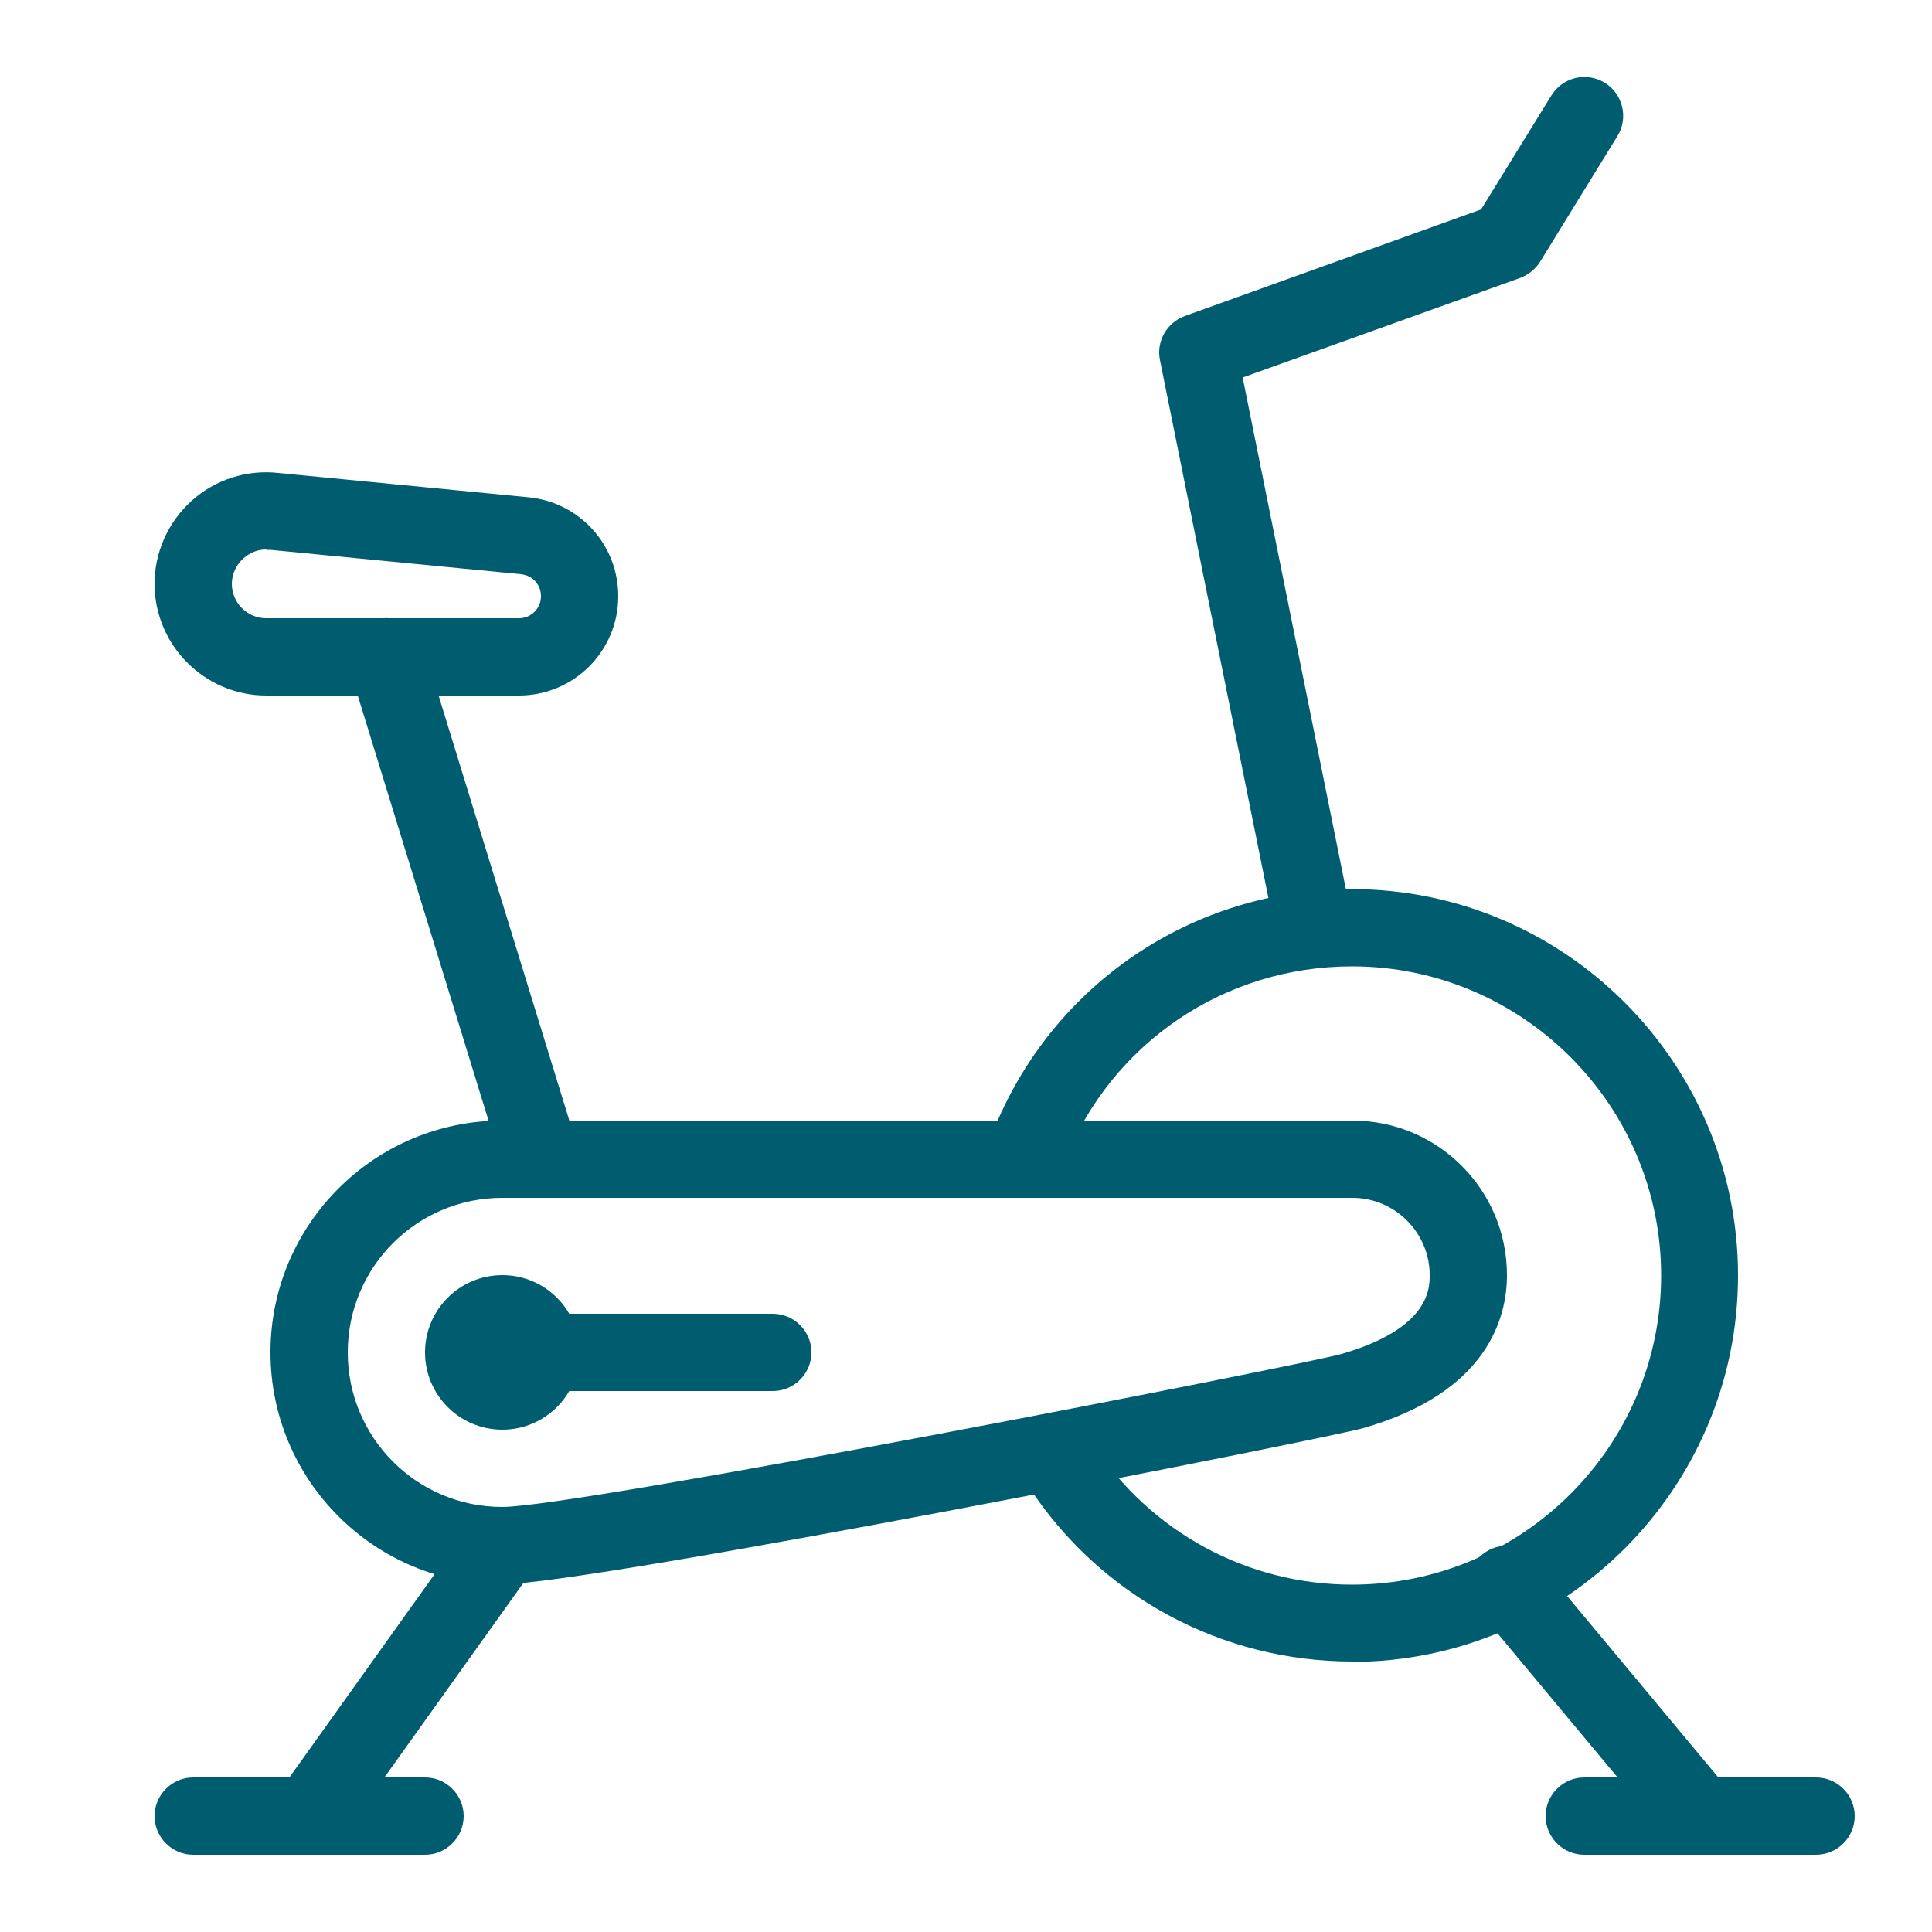
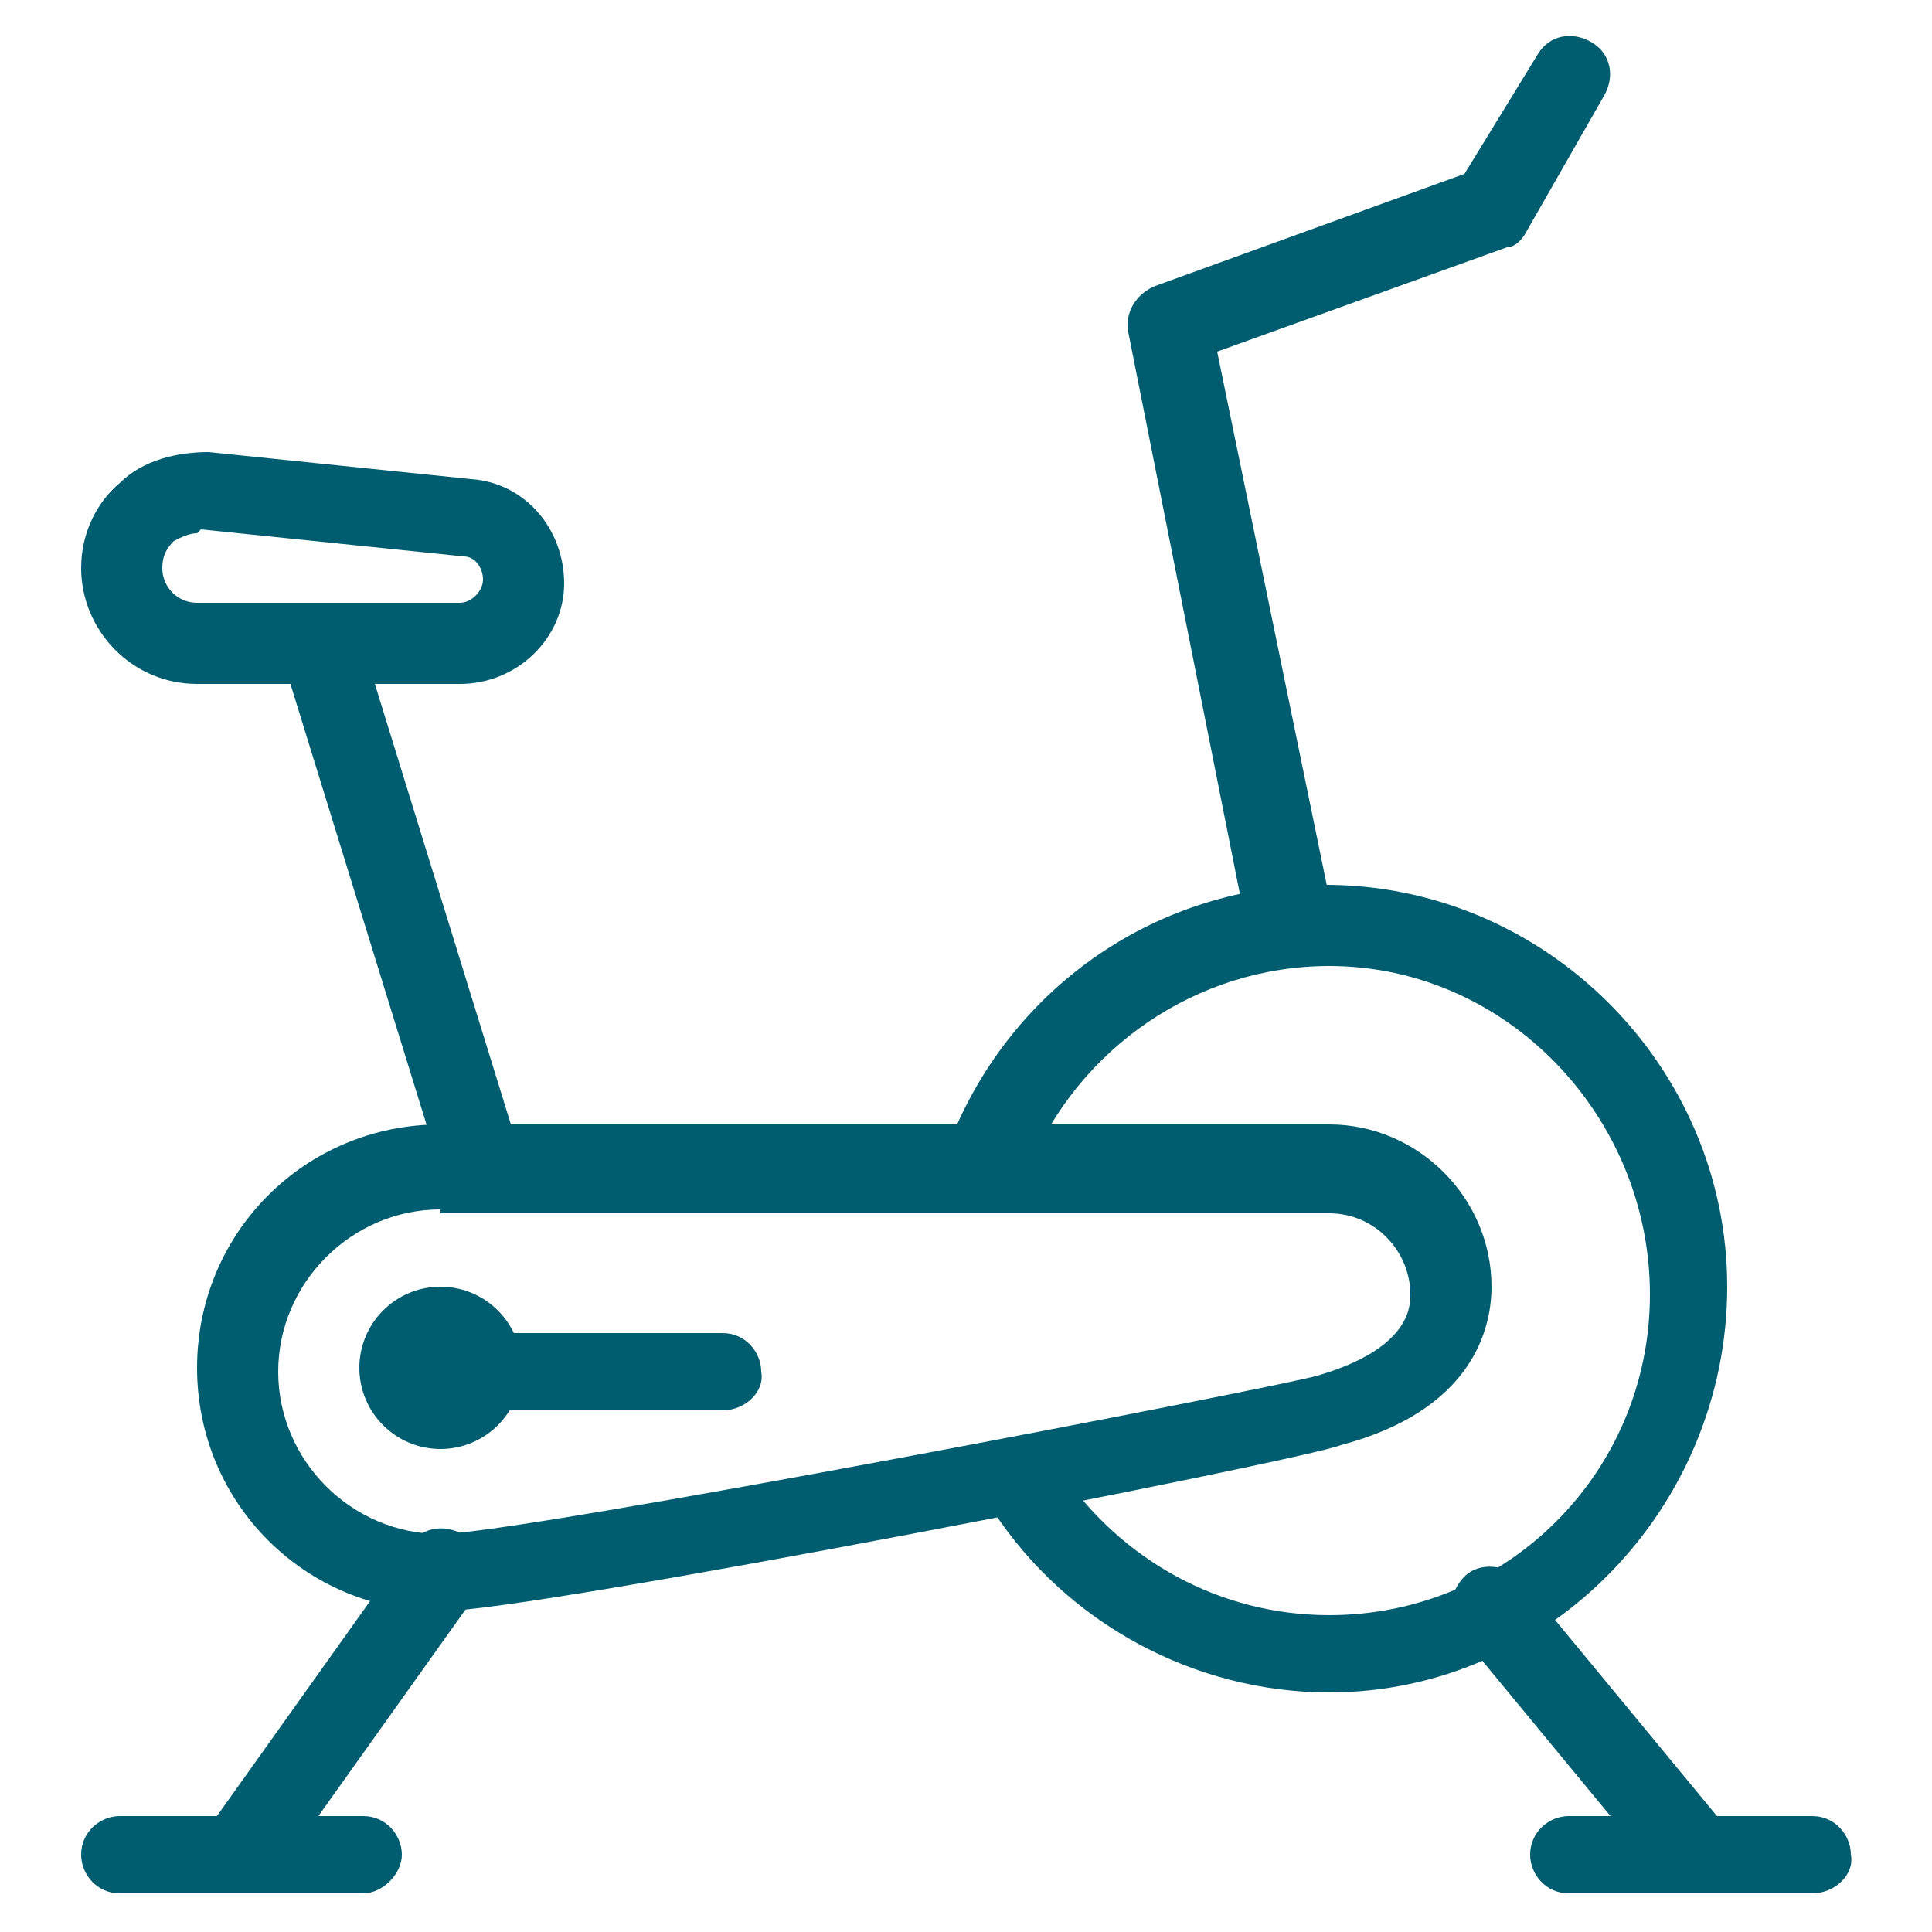
<svg xmlns="http://www.w3.org/2000/svg" viewBox="0 0 50 50">
-   <defs>
-     <style>
-       .cls-1 {
-         fill: #005d70;
-         stroke-width: 0px;
-       }
-     </style>
-   </defs>
-   <circle class="cls-1" cx="13" cy="35" r="2" />
-   <path class="cls-1" d="M35,43c-3.39,0-6.52-1.69-8.38-4.53-.3-.46-.17-1.08.29-1.38.46-.3,1.08-.17,1.38.29,1.49,2.27,3.99,3.63,6.7,3.63,4.41,0,8-3.59,8-8s-3.59-8-8-8c-3.3,0-6.22,1.98-7.44,5.04-.2.51-.79.77-1.3.56-.51-.2-.76-.79-.56-1.3,1.52-3.83,5.17-6.3,9.29-6.3,5.51,0,10,4.49,10,10s-4.49,10-10,10Z" />
-   <path class="cls-1" d="M14,31c-.43,0-.82-.28-.96-.71l-4-13c-.16-.53.13-1.09.66-1.25.52-.16,1.09.13,1.25.66l4,13c.16.53-.13,1.09-.66,1.25-.1.03-.2.04-.29.04Z" />
-   <path class="cls-1" d="M8,48c-.2,0-.4-.06-.58-.19-.45-.32-.55-.95-.23-1.39l5-7c.32-.45.95-.55,1.4-.23.45.32.55.95.23,1.39l-5,7c-.2.27-.5.42-.81.42Z" />
-   <path class="cls-1" d="M44,48c-.29,0-.57-.12-.77-.36l-5-6c-.35-.42-.3-1.06.13-1.41.43-.35,1.06-.29,1.41.13l5,6c.35.42.3,1.06-.13,1.41-.19.16-.41.23-.64.23Z" />
-   <path class="cls-1" d="M34,25c-.47,0-.88-.33-.98-.8l-3-14.88c-.1-.49.18-.97.64-1.14l7.67-2.76,1.82-2.95c.29-.47.9-.62,1.38-.33.47.29.62.91.33,1.38l-2,3.25c-.12.19-.3.34-.51.42l-7.19,2.58,2.83,14.03c.11.54-.24,1.07-.78,1.18-.07.01-.13.02-.2.02Z" />
-   <path class="cls-1" d="M13.43,18h-6.54c-1.59,0-2.89-1.3-2.89-2.89,0-.82.35-1.6.96-2.15.61-.55,1.43-.81,2.24-.72l6.48.63c1.32.13,2.32,1.23,2.32,2.56,0,1.42-1.15,2.57-2.57,2.57ZM6.89,14.22c-.22,0-.42.08-.59.23-.19.17-.3.41-.3.66,0,.49.4.89.89.89h6.54c.32,0,.57-.26.57-.57,0-.3-.22-.54-.52-.57l-6.48-.63s0,0-.01,0c-.03,0-.07,0-.1,0Z" />
-   <path class="cls-1" d="M20,36h-6c-.55,0-1-.45-1-1s.45-1,1-1h6c.55,0,1,.45,1,1s-.45,1-1,1Z" />
-   <path class="cls-1" d="M11,48h-6c-.55,0-1-.45-1-1s.45-1,1-1h6c.55,0,1,.45,1,1s-.45,1-1,1Z" />
-   <path class="cls-1" d="M47,48h-6c-.55,0-1-.45-1-1s.45-1,1-1h6c.55,0,1,.45,1,1s-.45,1-1,1Z" />
-   <path class="cls-1" d="M13,41c-3.31,0-6-2.69-6-6s2.69-6,6-6h22c2.21,0,4,1.79,4,4,0,1.08-.48,3.03-3.72,3.96-.9.26-19.97,4.04-22.28,4.04ZM13,31c-2.21,0-4,1.79-4,4s1.79,4,4,4c1.95,0,20.79-3.69,21.72-3.96,2.28-.66,2.28-1.7,2.28-2.04,0-1.1-.9-2-2-2H13Z" />
+   <style type="text/css">
+ 	.st0{fill:#005D70;}
+ </style>
+   <g>
+     <circle class="st0" cx="11.4" cy="35.4" r="2.1" />
+     <path class="st0" d="M34.4,43.8c-3.5,0-6.8-1.8-8.7-4.7c-0.3-0.5-0.2-1.1,0.3-1.4s1.1-0.2,1.4,0.3c1.6,2.4,4.2,3.8,7,3.8   c4.6,0,8.3-3.7,8.3-8.3S39,25,34.4,25c-3.4,0-6.5,2.1-7.8,5.3c-0.2,0.5-0.8,0.8-1.4,0.6c-0.5-0.2-0.8-0.8-0.6-1.4   c1.6-4,5.4-6.6,9.7-6.6c5.7,0,10.4,4.7,10.4,10.4S40.1,43.8,34.4,43.8L34.4,43.8z" />
+     <path class="st0" d="M12.5,31.3c-0.4,0-0.9-0.3-1-0.7L7.3,17c-0.2-0.6,0.1-1.1,0.7-1.3c0.5-0.2,1.1,0.1,1.3,0.7l4.2,13.6   c0.2,0.6-0.1,1.1-0.7,1.3C12.7,31.2,12.6,31.3,12.5,31.3L12.5,31.3z" />
+     <path class="st0" d="M6.2,49c-0.2,0-0.4-0.1-0.6-0.2c-0.5-0.3-0.6-1-0.2-1.5l5.2-7.3c0.3-0.5,1-0.6,1.5-0.2c0.5,0.3,0.6,1,0.2,1.5   l-5.2,7.3C6.9,48.8,6.6,49,6.2,49L6.2,49z" />
+     <path class="st0" d="M43.8,49c-0.3,0-0.6-0.1-0.8-0.4l-5.2-6.3c-0.4-0.4-0.3-1.1,0.1-1.5c0.4-0.4,1.1-0.3,1.5,0.1l5.2,6.3   c0.4,0.4,0.3,1.1-0.1,1.5C44.2,48.9,44,49,43.8,49z" />
+     <path class="st0" d="M33.3,25c-0.5,0-0.9-0.3-1-0.8L29.2,8.6c-0.1-0.5,0.2-1,0.7-1.2l8-2.9l1.9-3.1c0.3-0.5,0.9-0.6,1.4-0.3   c0.5,0.3,0.6,0.9,0.3,1.4L39.5,6c-0.1,0.2-0.3,0.4-0.5,0.4l-7.5,2.7l3,14.6c0.1,0.6-0.3,1.1-0.8,1.2C33.5,25,33.4,25,33.3,25   L33.3,25z" />
+     <path class="st0" d="M11.9,17.7H5.1c-1.7,0-3-1.4-3-3c0-0.9,0.4-1.7,1-2.2c0.6-0.6,1.5-0.8,2.3-0.8l6.8,0.7   c1.4,0.1,2.4,1.3,2.4,2.7C14.6,16.5,13.4,17.7,11.9,17.7z M5.1,13.8c-0.2,0-0.4,0.1-0.6,0.2c-0.2,0.2-0.3,0.4-0.3,0.7   c0,0.5,0.4,0.9,0.9,0.9h6.8c0.3,0,0.6-0.3,0.6-0.6c0-0.3-0.2-0.6-0.5-0.6l-6.8-0.7c0,0,0,0,0,0C5.1,13.8,5.1,13.8,5.1,13.8   L5.1,13.8z" />
+     <path class="st0" d="M18.7,36.5h-6.3c-0.6,0-1-0.5-1-1c0-0.6,0.5-1,1-1h6.3c0.6,0,1,0.5,1,1C19.8,36,19.3,36.5,18.7,36.5z" />
+     <path class="st0" d="M9.4,49H3.1c-0.6,0-1-0.5-1-1c0-0.6,0.5-1,1-1h6.3c0.6,0,1,0.5,1,1C10.4,48.5,9.9,49,9.4,49z" />
+     <path class="st0" d="M46.9,49h-6.3c-0.6,0-1-0.5-1-1c0-0.6,0.5-1,1-1h6.3c0.6,0,1,0.5,1,1C48,48.5,47.5,49,46.9,49z" />
+     <path class="st0" d="M11.4,41.7c-3.5,0-6.3-2.8-6.3-6.3c0-3.5,2.8-6.3,6.3-6.3h23c2.3,0,4.2,1.9,4.2,4.2c0,1.1-0.5,3.2-3.9,4.1   C33.7,37.8,13.8,41.7,11.4,41.7z M11.4,31.3c-2.3,0-4.2,1.9-4.2,4.2s1.9,4.2,4.2,4.2c2,0,21.7-3.8,22.7-4.1   c2.4-0.7,2.4-1.8,2.4-2.1c0-1.1-0.9-2.1-2.1-2.1H11.4z" />
+   </g>
</svg>
